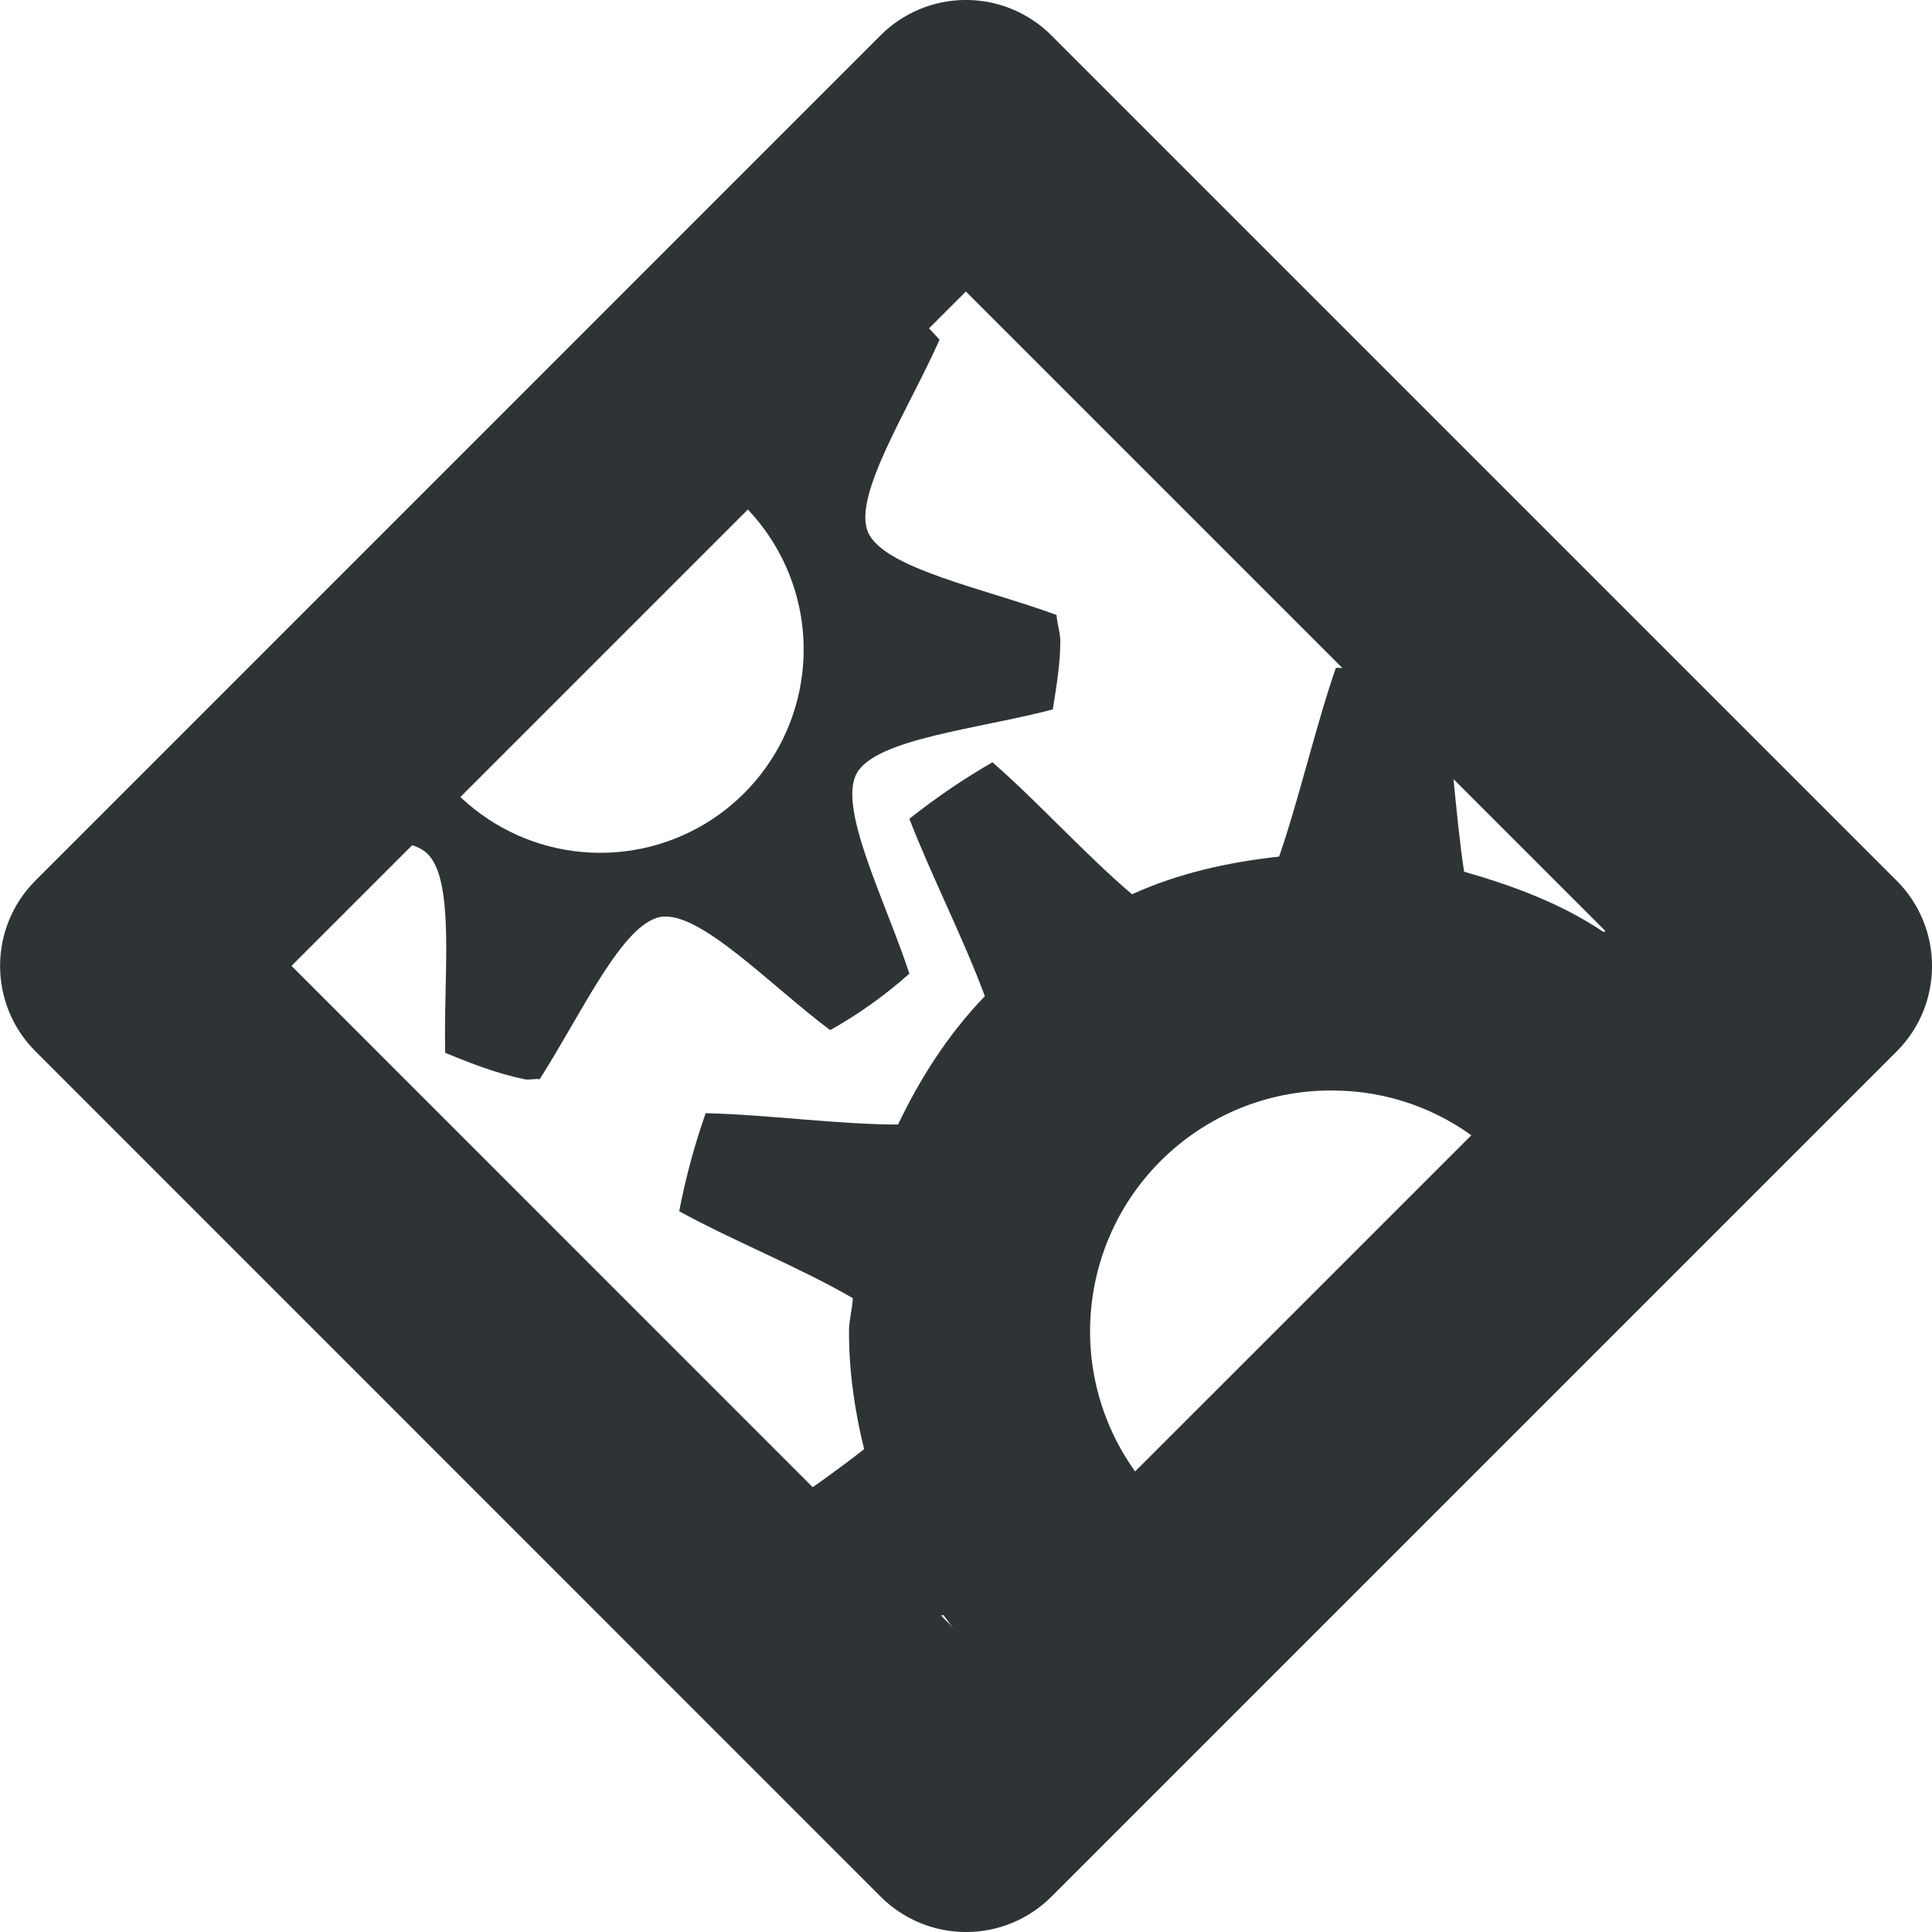
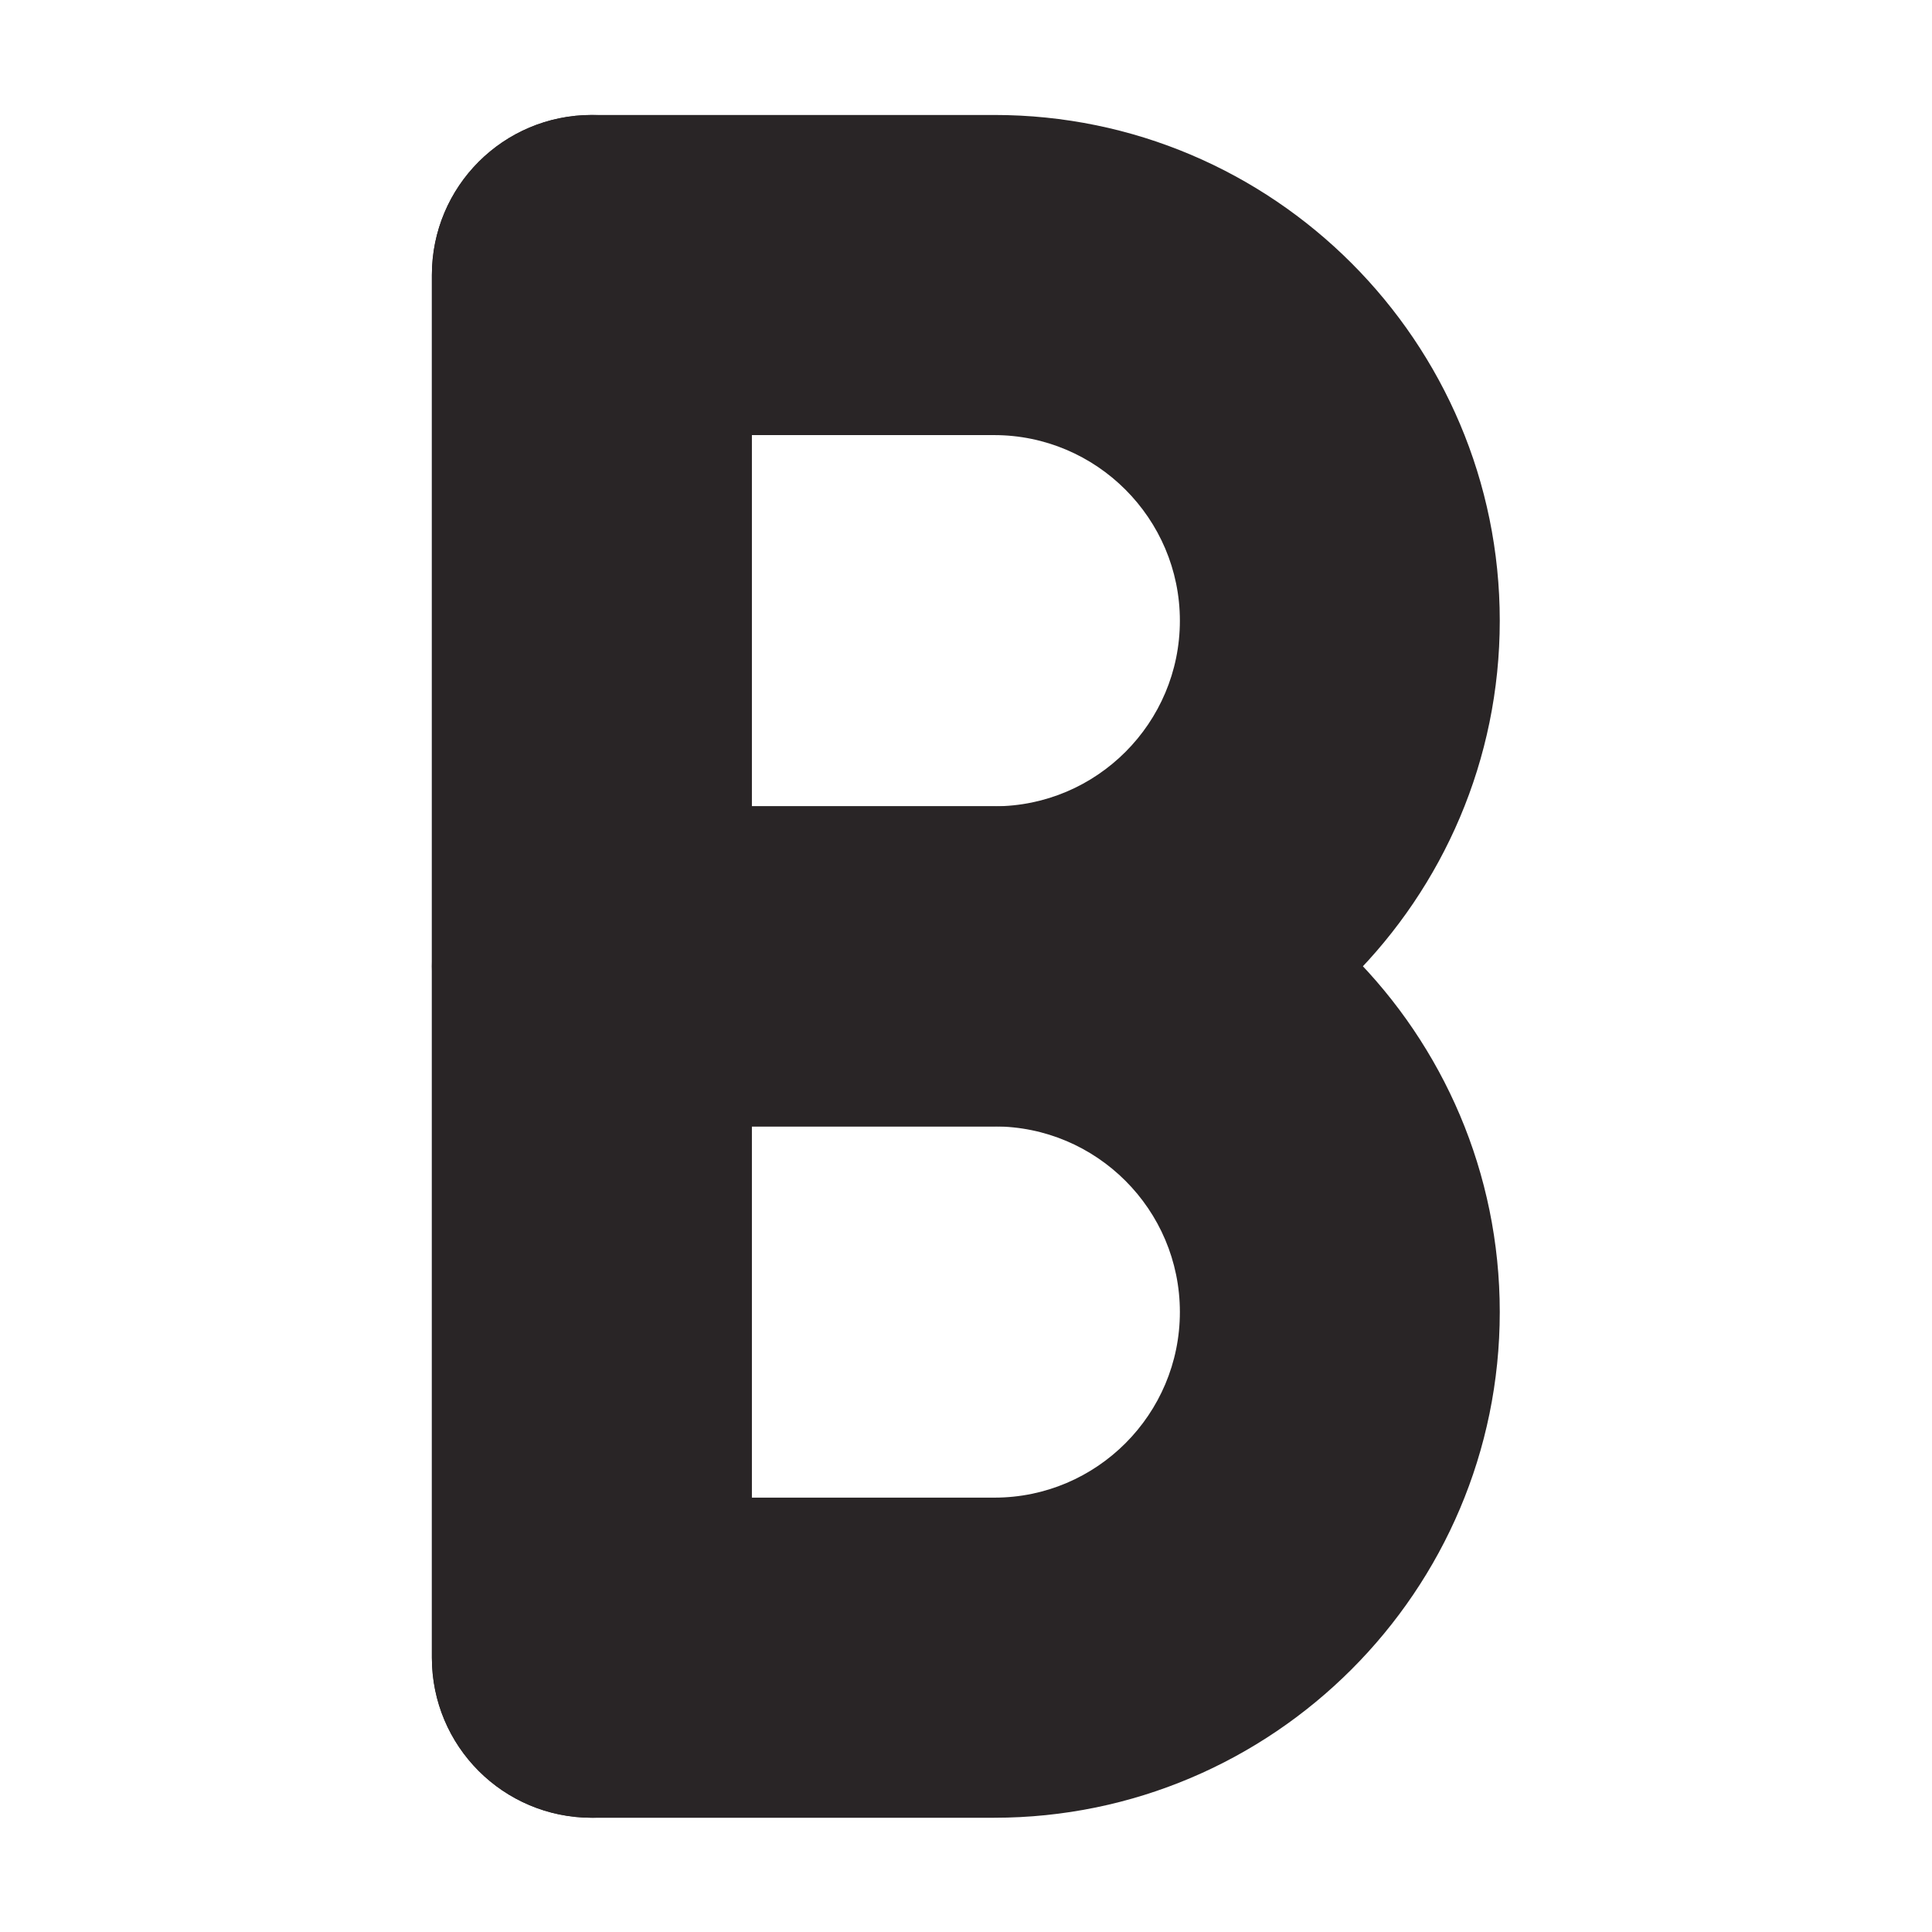
- <svg xmlns="http://www.w3.org/2000/svg" width="16" height="16">
-   <g color="#000" fill="#2e3436">
-     <path d="M7.188 2.281c-.094.056-.192.125-.29.19L5.566 3.803a1.684 1.684 0 11-2.17 2.17L2.332 7.037c.506-.069 1.017-.136 1.2.026.242.214.139 1.031.155 1.656.213.088.427.171.657.219.04.008.085-.007.125 0 .337-.525.683-1.288 1-1.344.322-.057.905.562 1.406.937a3.67 3.67 0 00.656-.468c-.195-.595-.594-1.369-.437-1.657.158-.29 1.019-.37 1.625-.531.028-.183.062-.371.062-.562 0-.075-.027-.146-.031-.22-.587-.217-1.435-.385-1.562-.687-.128-.302.34-1.021.593-1.593a3.722 3.722 0 00-.593-.532zm3.875 3.25c-.165.475-.305 1.086-.47 1.563-.43.047-.84.14-1.218.312-.38-.322-.787-.773-1.156-1.093a5.562 5.562 0 00-.688.468c.177.46.453 1.001.625 1.469-.298.309-.531.67-.719 1.063-.494 0-1.102-.084-1.593-.094a5.68 5.68 0 00-.219.812c.435.24 1.006.468 1.438.72-.006.093-.032.185-.032.28 0 .333.049.66.125.97-.382.304-.898.63-1.28.937.015.044.04.083.058.127l.613.613c.417-.1.868-.223 1.266-.303.248.343.532.626.875.875-.027.135-.068.283-.104.428.174-.063.34-.155.482-.297l1.432-1.432a1.994 1.994 0 01.533-3.918c.919 0 1.684.623 1.918 1.467l1.338-1.338c.06-.06.11-.124.156-.191-.035-.062-.06-.13-.1-.188.096-.152.205-.31.315-.47.017-.348-.1-.7-.37-.971l-.177-.176c-.28.192-.561.387-.83.555-.345-.233-.746-.383-1.156-.5-.077-.507-.107-1.132-.187-1.625a5.44 5.44 0 00-.875-.063zm-9.247.608c-.087.068-.173.138-.254.205l.014.035z" style="marker:none" overflow="visible" />
-     <path d="M8.707.293a1 1 0 00-1.415 0l-6.999 7a1 1 0 000 1.413l7 7.001a1 1 0 001.415 0l7-7a1 1 0 000-1.413zm-.708 2.121l5.587 5.587L8 13.586 2.414 7.999z" style="line-height:normal;font-variant-ligatures:normal;font-variant-position:normal;font-variant-caps:normal;font-variant-numeric:normal;font-variant-alternates:normal;font-feature-settings:normal;text-indent:0;text-align:start;text-decoration-line:none;text-decoration-style:solid;text-decoration-color:#000;text-transform:none;text-orientation:mixed;shape-padding:0;isolation:auto;mix-blend-mode:normal;marker:none" font-weight="400" font-family="sans-serif" overflow="visible" />
+ <svg xmlns="http://www.w3.org/2000/svg" width="1024" zoomAndPan="magnify" viewBox="0 0 768 768" height="1024" preserveAspectRatio="xMidYMid meet" version="1.0">
+   <defs>
+     <clipPath id="cbb2c9190a">
+       <path d="M 171.68 320 L 596.18 320 L 596.18 722.77 L 171.68 722.77 Z M 171.68 320 " clip-rule="nonzero" />
+     </clipPath>
+     <clipPath id="d9416f7dea">
+       <path d="M 395.16 722.586 L 235.262 722.586 C 200.09 722.586 171.68 694.156 171.68 658.961 L 171.68 384.145 C 171.68 348.945 200.09 320.516 235.262 320.516 L 395.293 320.516 C 506.086 320.516 596.18 410.68 596.18 521.551 C 596.18 632.426 505.949 722.586 395.16 722.586 Z M 298.84 595.332 L 395.293 595.332 C 436.012 595.332 469.02 562.164 469.02 521.551 C 469.02 480.805 435.875 447.77 395.293 447.77 L 298.84 447.77 Z M 298.84 595.332 " clip-rule="nonzero" />
+     </clipPath>
+     <clipPath id="1365408ab3">
+       <path d="M 171.68 45.52 L 596.18 45.52 L 596.18 448 L 171.68 448 Z M 171.68 45.52 " clip-rule="nonzero" />
+     </clipPath>
+     <clipPath id="2aafd7e07e">
+       <path d="M 395.16 447.77 L 235.262 447.77 C 200.09 447.77 171.68 419.344 171.68 384.145 L 171.68 109.328 C 171.68 74.133 200.09 45.703 235.262 45.703 L 395.293 45.703 C 506.086 45.703 596.18 135.863 596.18 246.738 C 596.18 357.609 505.949 447.77 395.16 447.77 Z M 298.84 320.516 L 395.293 320.516 C 436.012 320.516 469.02 287.352 469.02 246.738 C 469.02 206.125 435.875 172.957 395.16 172.957 L 298.84 172.957 Z M 298.84 320.516 " clip-rule="nonzero" />
+     </clipPath>
+     <clipPath id="725f742b5c">
+       <path d="M 171.68 45.52 L 299 45.52 L 299 722.77 L 171.68 722.77 Z M 171.68 45.52 " clip-rule="nonzero" />
+     </clipPath>
+     <clipPath id="d973924ee8">
+       <path d="M 235.262 722.586 C 200.09 722.586 171.68 694.156 171.68 658.961 L 171.68 109.328 C 171.68 74.133 200.09 45.703 235.262 45.703 C 270.434 45.703 298.84 74.133 298.84 109.328 L 298.84 658.961 C 298.84 694.156 270.297 722.586 235.262 722.586 Z M 235.262 722.586 " clip-rule="nonzero" />
+     </clipPath>
+   </defs>
+   <g clip-path="url(#cbb2c9190a)">
+     <g clip-path="url(#d9416f7dea)">
+       <path fill="#292526" d="M 171.68 320.516 L 171.68 722.586 L 596.18 722.586 L 596.18 320.516 Z M 171.68 320.516 " fill-opacity="1" fill-rule="nonzero" />
+     </g>
+   </g>
+   <g clip-path="url(#1365408ab3)">
+     <g clip-path="url(#2aafd7e07e)">
+       <path fill="#292526" d="M 171.68 45.703 L 171.68 447.77 L 596.18 447.77 L 596.18 45.703 Z M 171.68 45.703 " fill-opacity="1" fill-rule="nonzero" />
+     </g>
+   </g>
+   <g clip-path="url(#725f742b5c)">
+     <g clip-path="url(#d973924ee8)">
+       <path fill="#292526" d="M 171.68 45.703 L 171.68 722.586 L 298.84 722.586 L 298.84 45.703 Z M 171.68 45.703 " fill-opacity="1" fill-rule="nonzero" />
+     </g>
  </g>
</svg>
